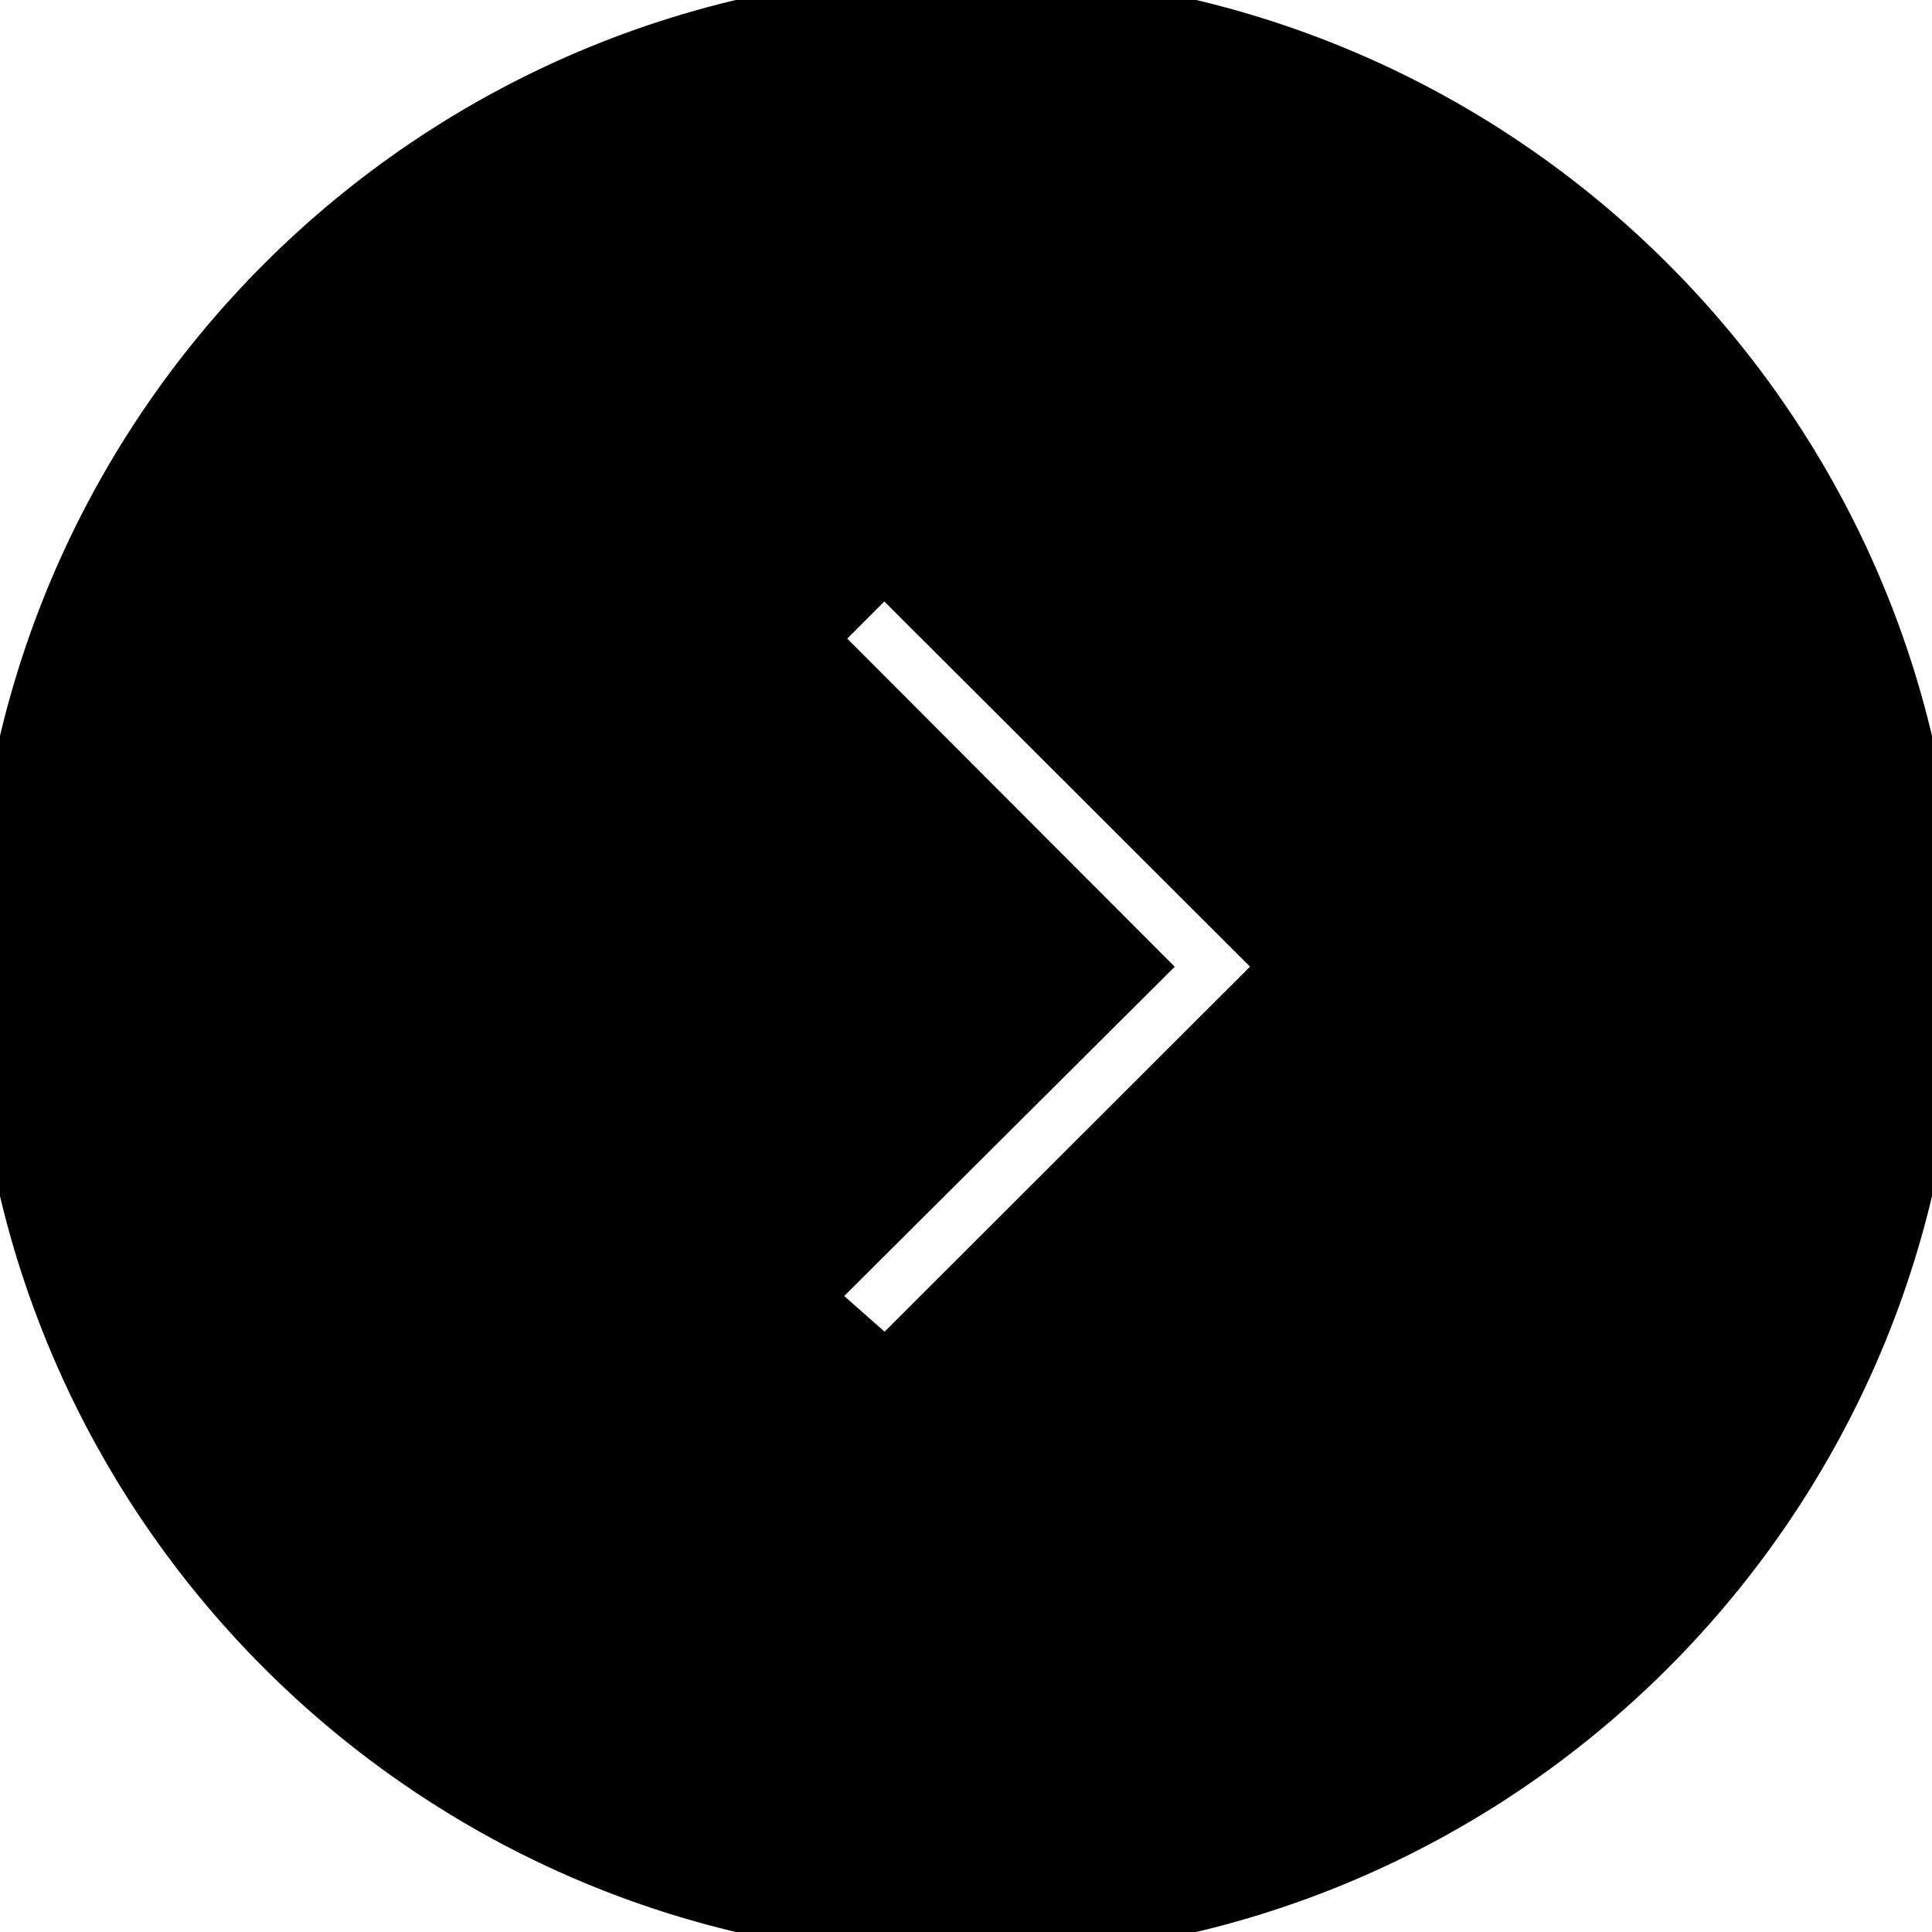
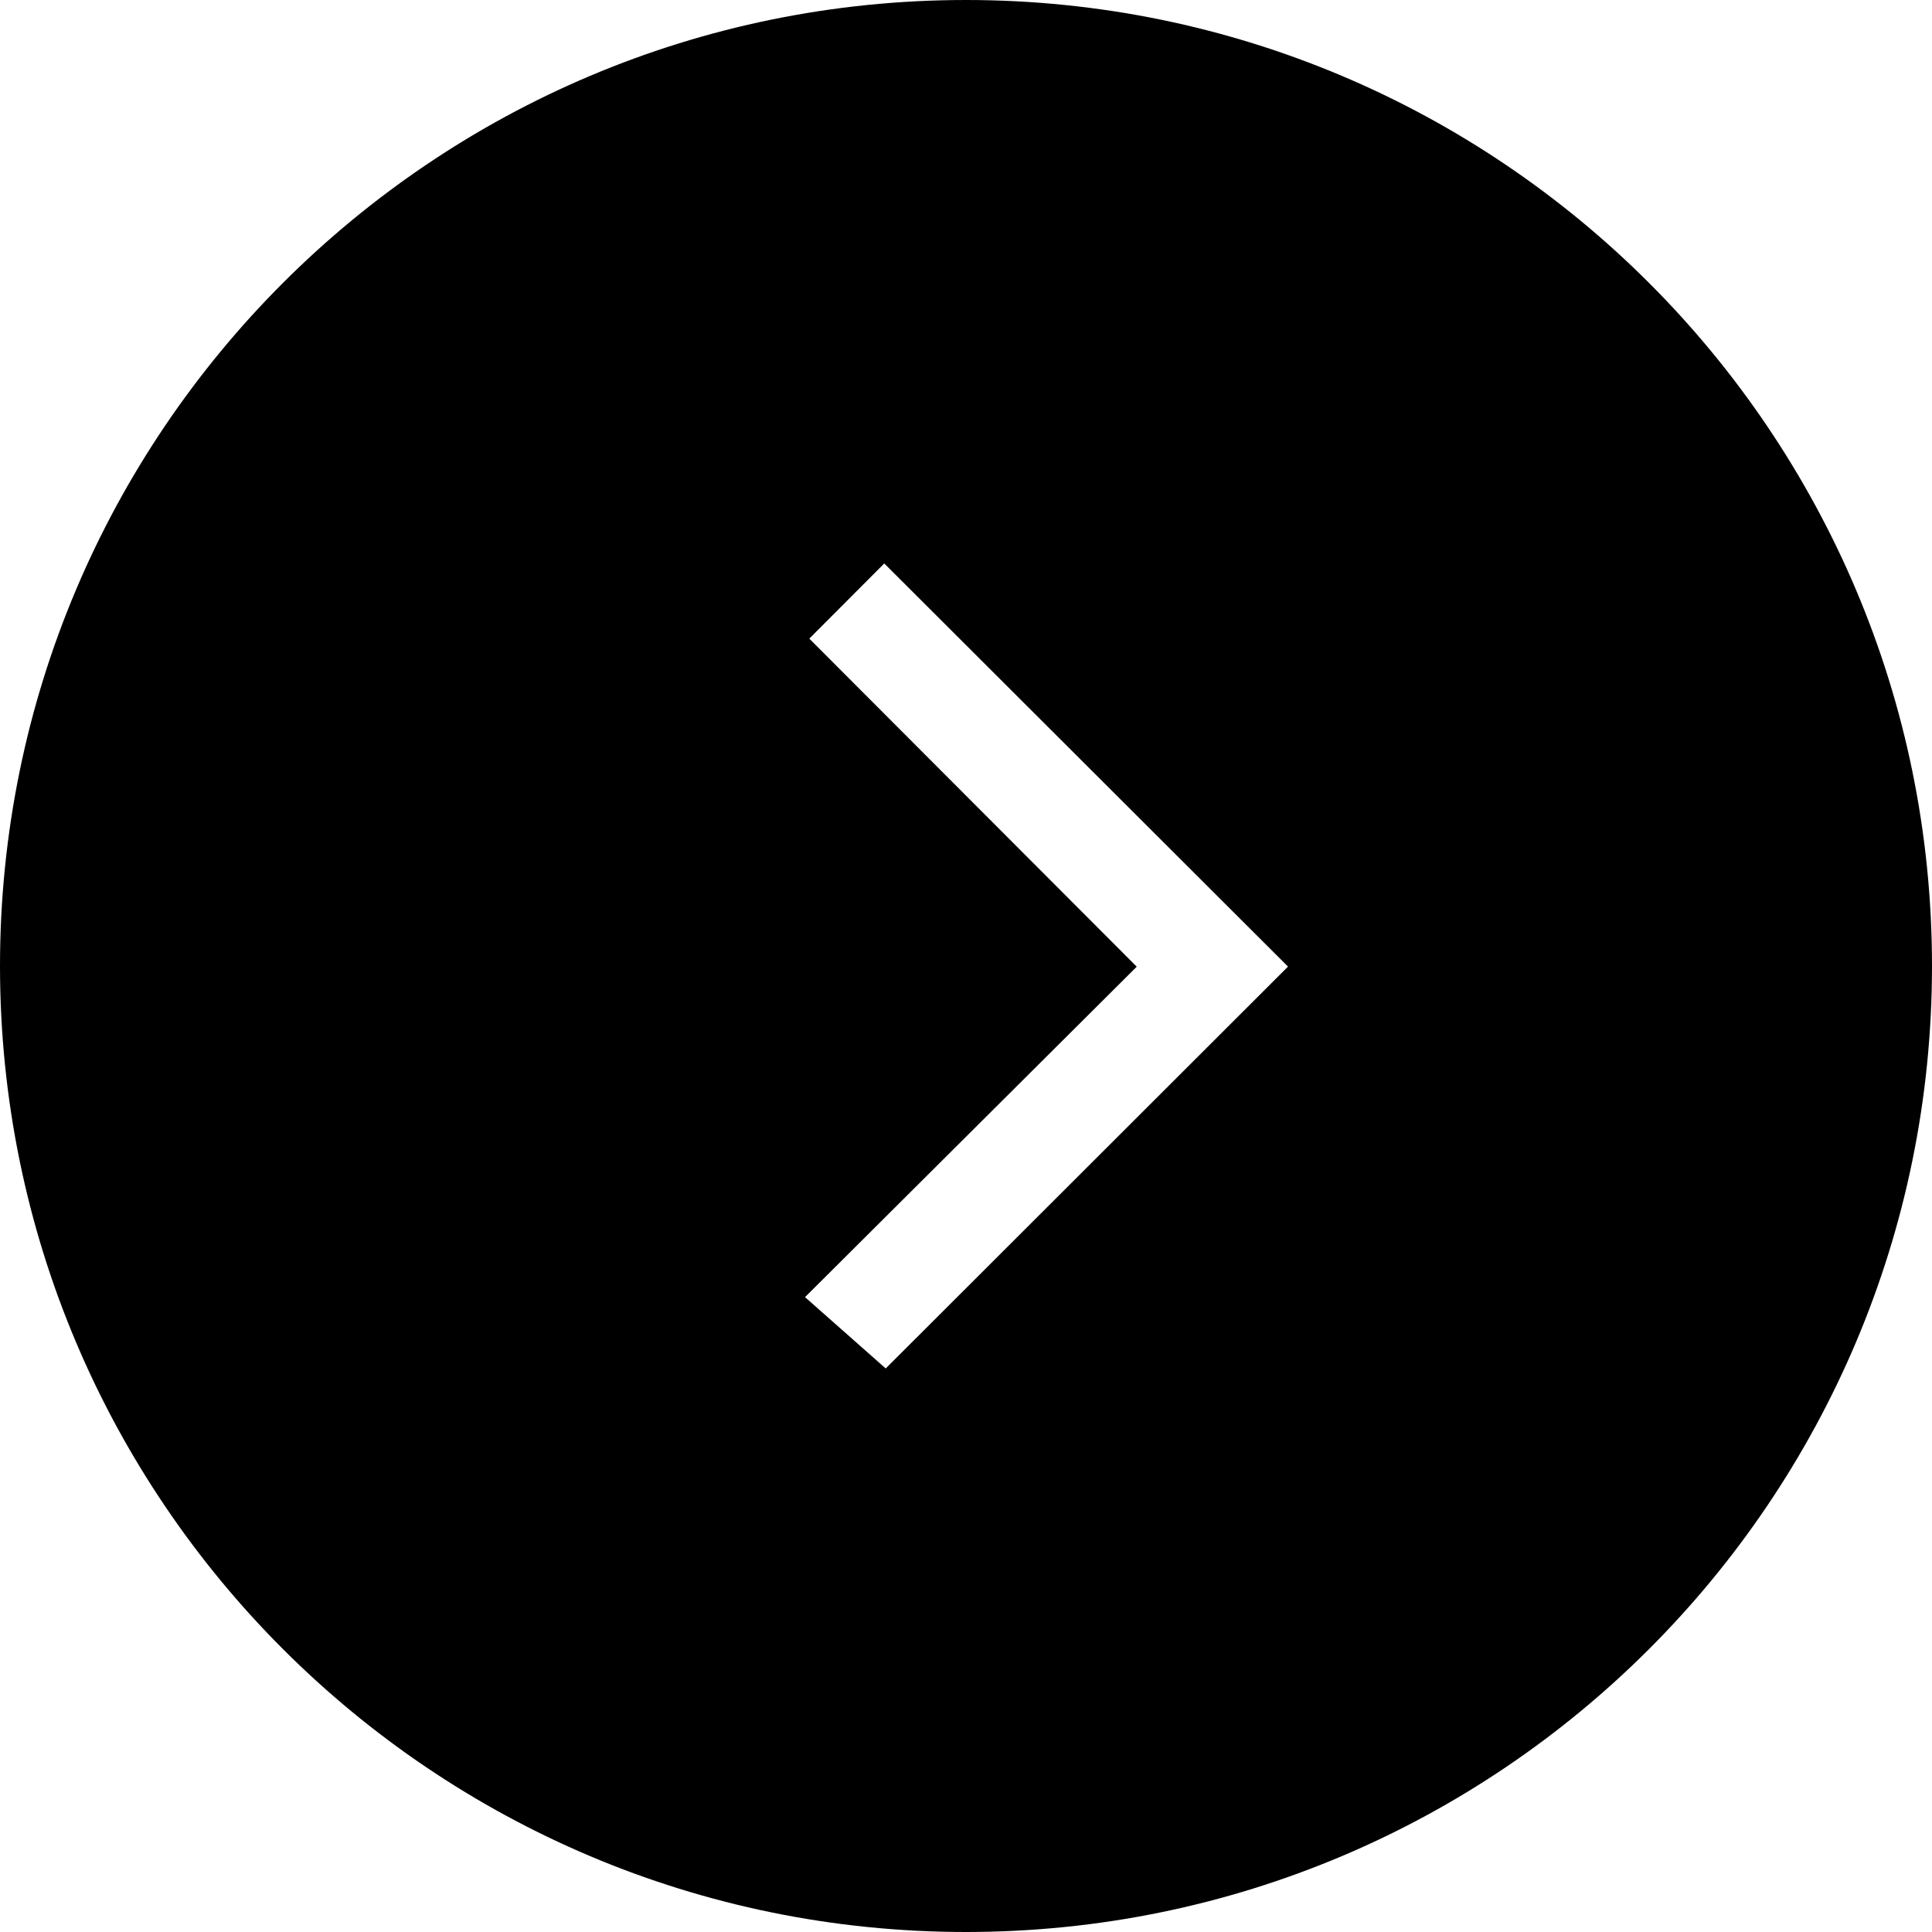
<svg xmlns="http://www.w3.org/2000/svg" height="36" viewBox="0 0 36 36" width="36">
-   <path d="m18 0c9.941 0 18 8.059 18 18s-8.059 18-18 18-18-8.059-18-18 8.059-18 18-18zm-1.523 10.5-1.396 1.4 6.101 6.113-6.182 6.158 1.504 1.329 7.496-7.488z" stroke="#000" />
+   <path d="m18 .5c-9.665 0-17.5 7.835-17.5 17.5 0 9.665 7.835 17.5 17.5 17.5 9.665 0 17.5-7.835 17.5-17.5 0-9.665-7.835-17.5-17.5-17.5zm2.474 17.512-6.1-6.112 2.102-2.108 8.232 8.219-8.183 8.174-2.255-1.993z" stroke="#000" />
</svg>
